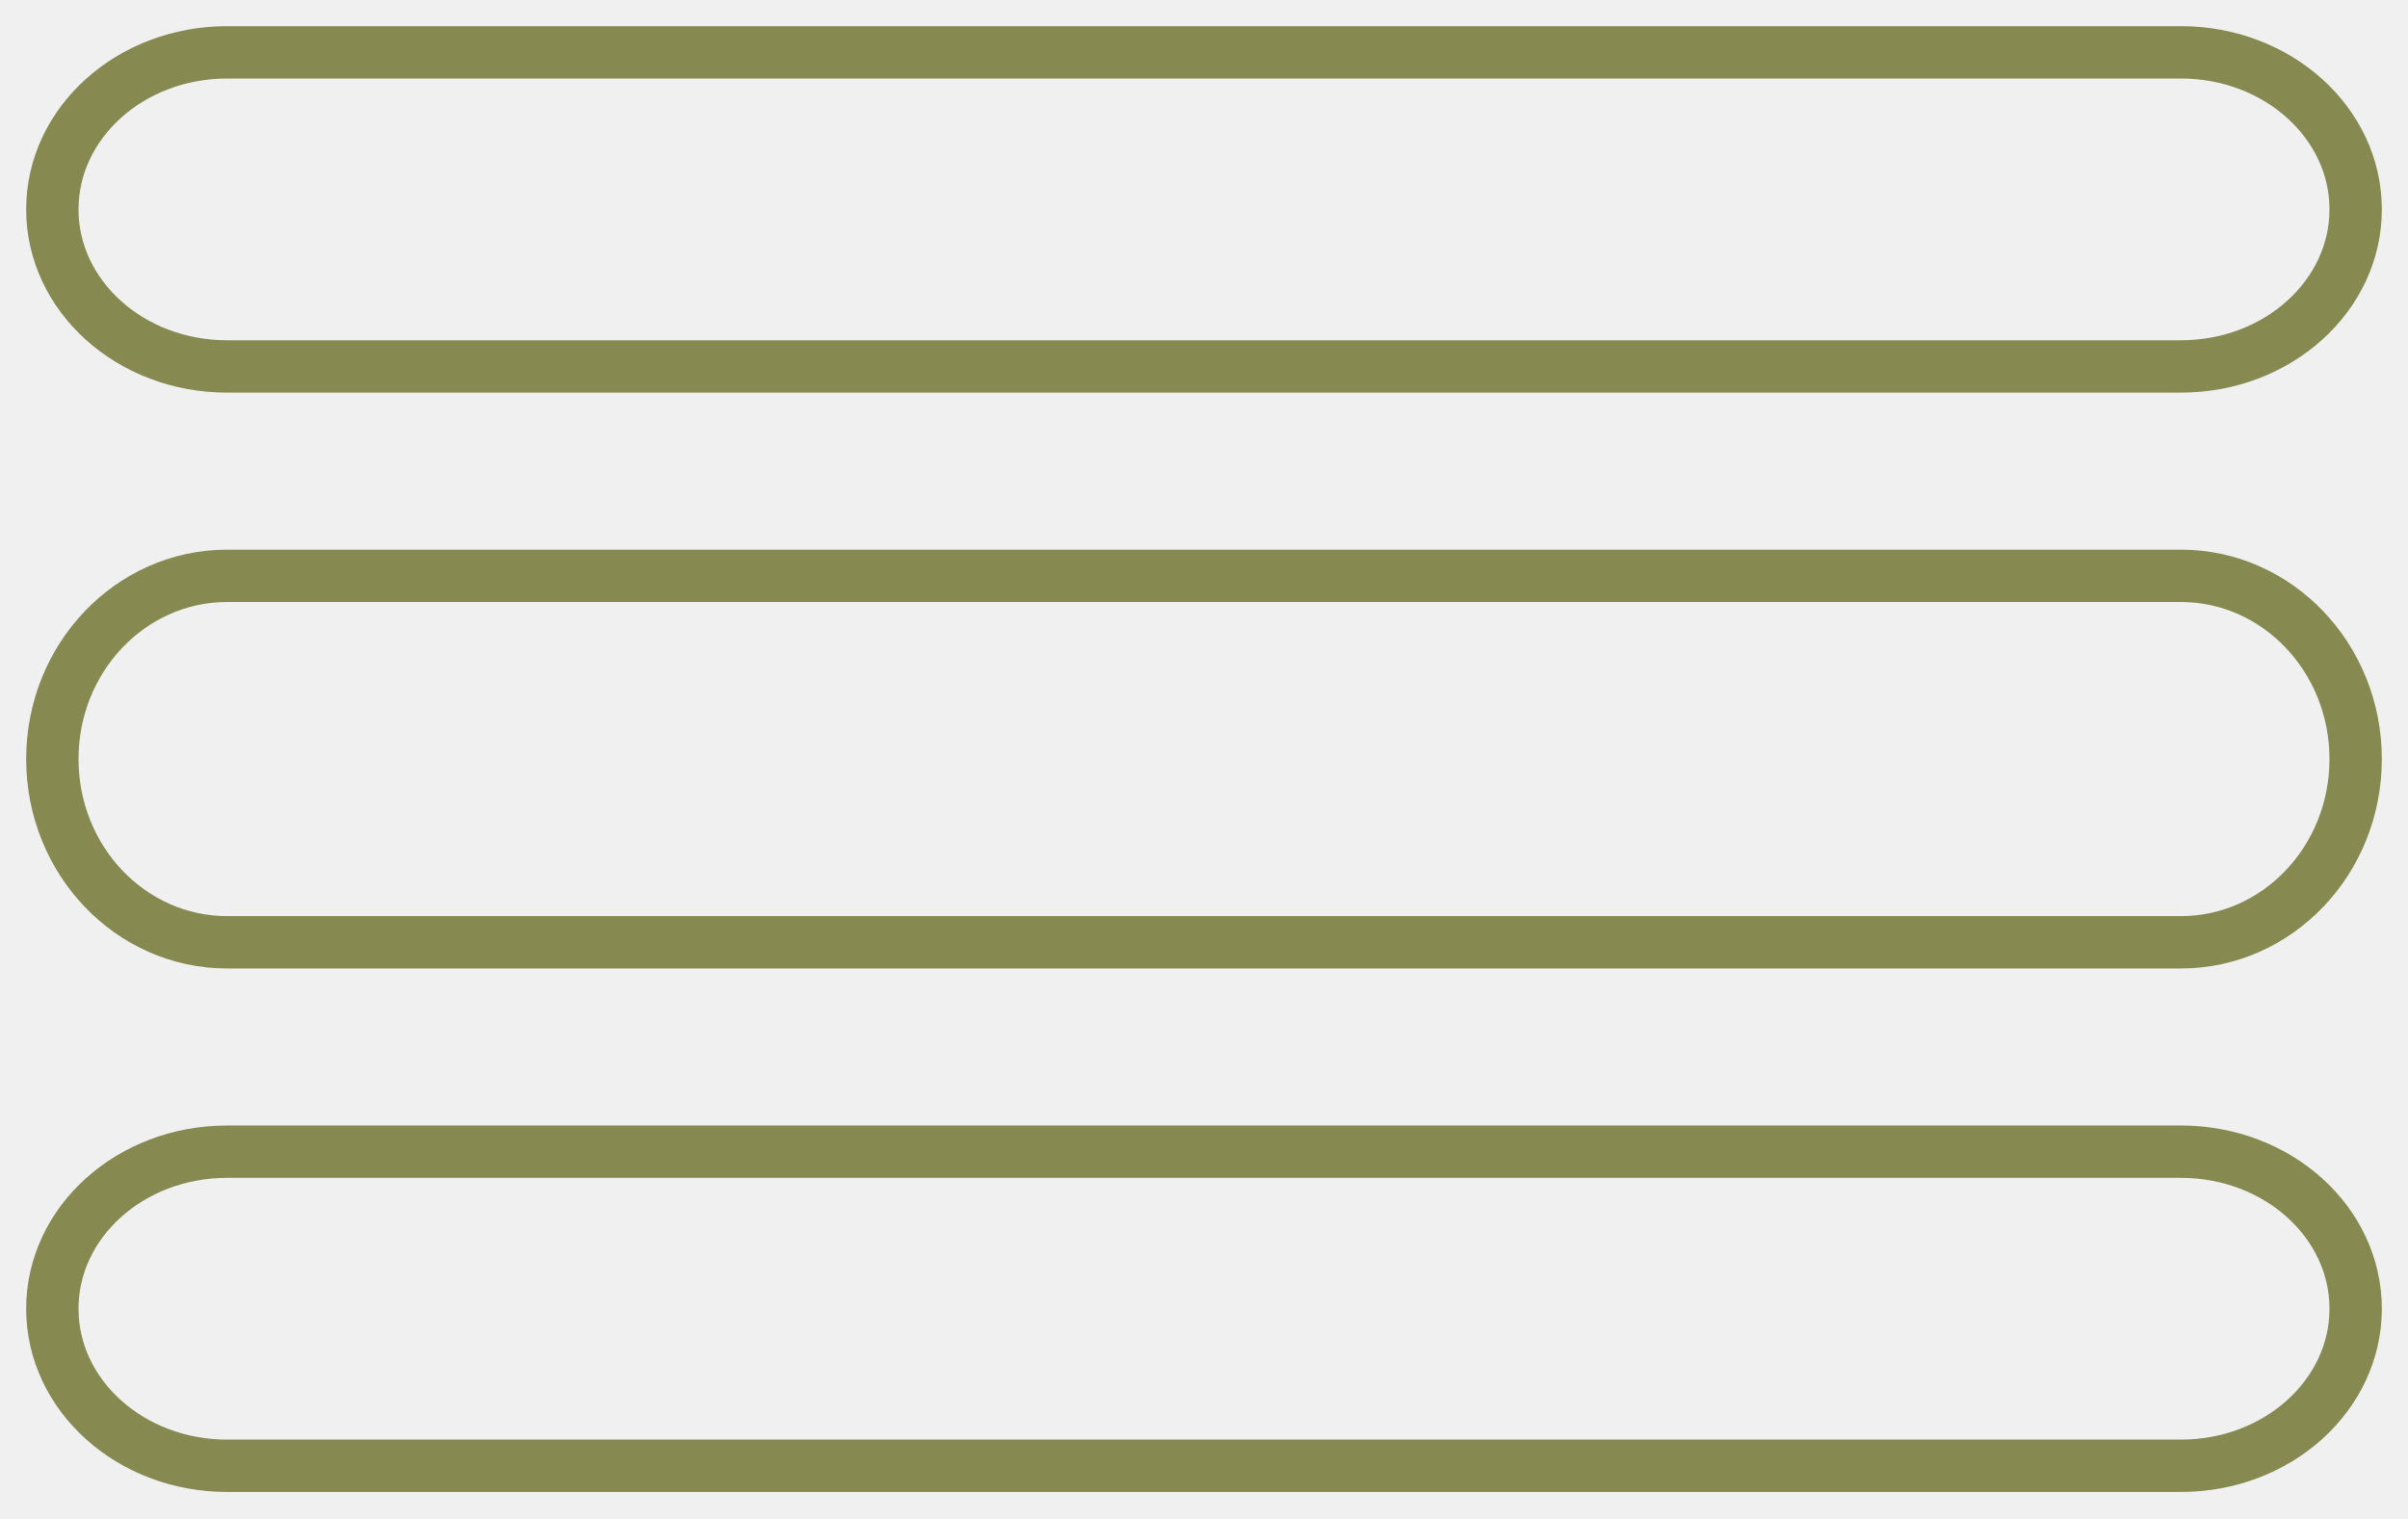
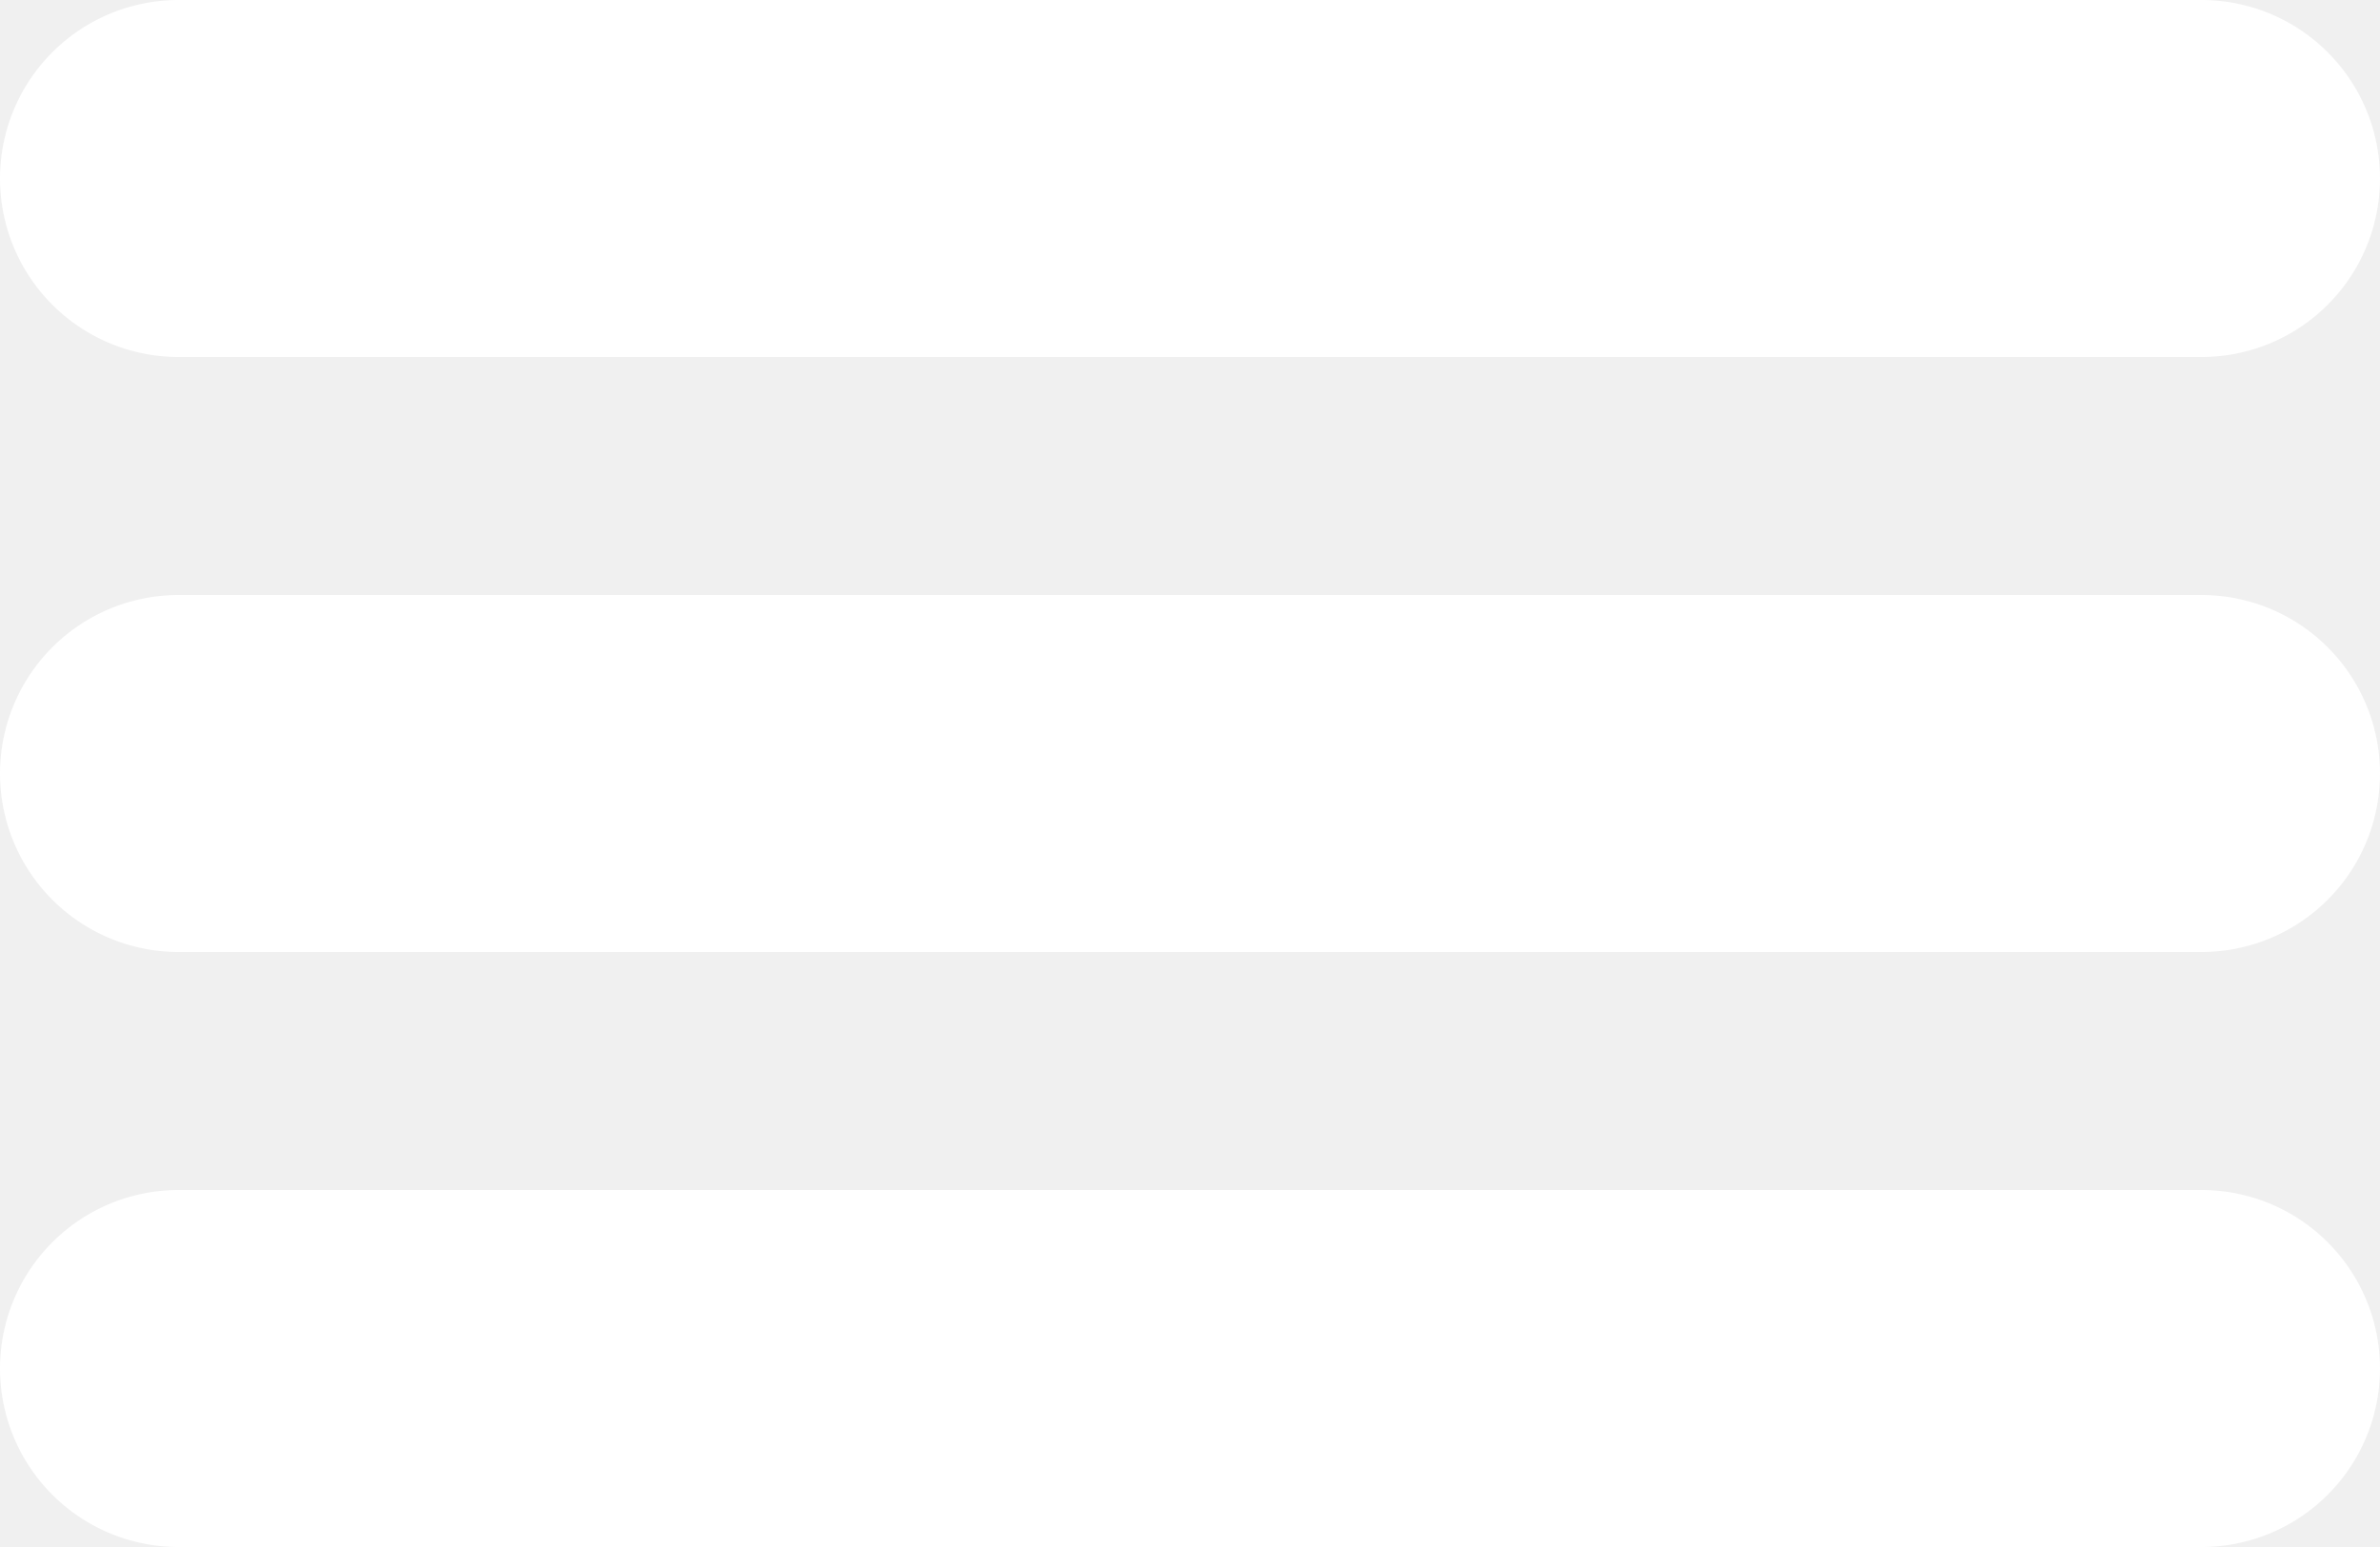
- <svg xmlns="http://www.w3.org/2000/svg" width="46" height="29" viewBox="0 0 46 29" fill="none">
-   <path d="M41.662 1H4.338C2.494 1 1 2.343 1 4C1 5.657 2.494 7 4.338 7H41.662C43.506 7 45 5.657 45 4C45 2.343 43.506 1 41.662 1Z" stroke="#868950" stroke-miterlimit="10" />
-   <path d="M41.662 11H4.338C2.494 11 1 12.567 1 14.5C1 16.433 2.494 18 4.338 18H41.662C43.506 18 45 16.433 45 14.5C45 12.567 43.506 11 41.662 11Z" stroke="#868950" stroke-miterlimit="10" />
-   <path d="M41.662 22H4.338C2.494 22 1 23.343 1 25C1 26.657 2.494 28 4.338 28H41.662C43.506 28 45 26.657 45 25C45 23.343 43.506 22 41.662 22Z" stroke="#868950" stroke-miterlimit="10" />
+ <svg xmlns="http://www.w3.org/2000/svg" width="20" height="13" viewBox="0 0 20 13" fill="none">
+   <line x1="1.5" y1="1.5" x2="18.5" y2="1.5" stroke="white" stroke-width="3" stroke-linecap="round" />
+   <line x1="1.5" y1="6.5" x2="18.5" y2="6.5" stroke="white" stroke-width="3" stroke-linecap="round" />
+   <line x1="1.5" y1="11.5" x2="18.5" y2="11.5" stroke="white" stroke-width="3" stroke-linecap="round" />
</svg>
